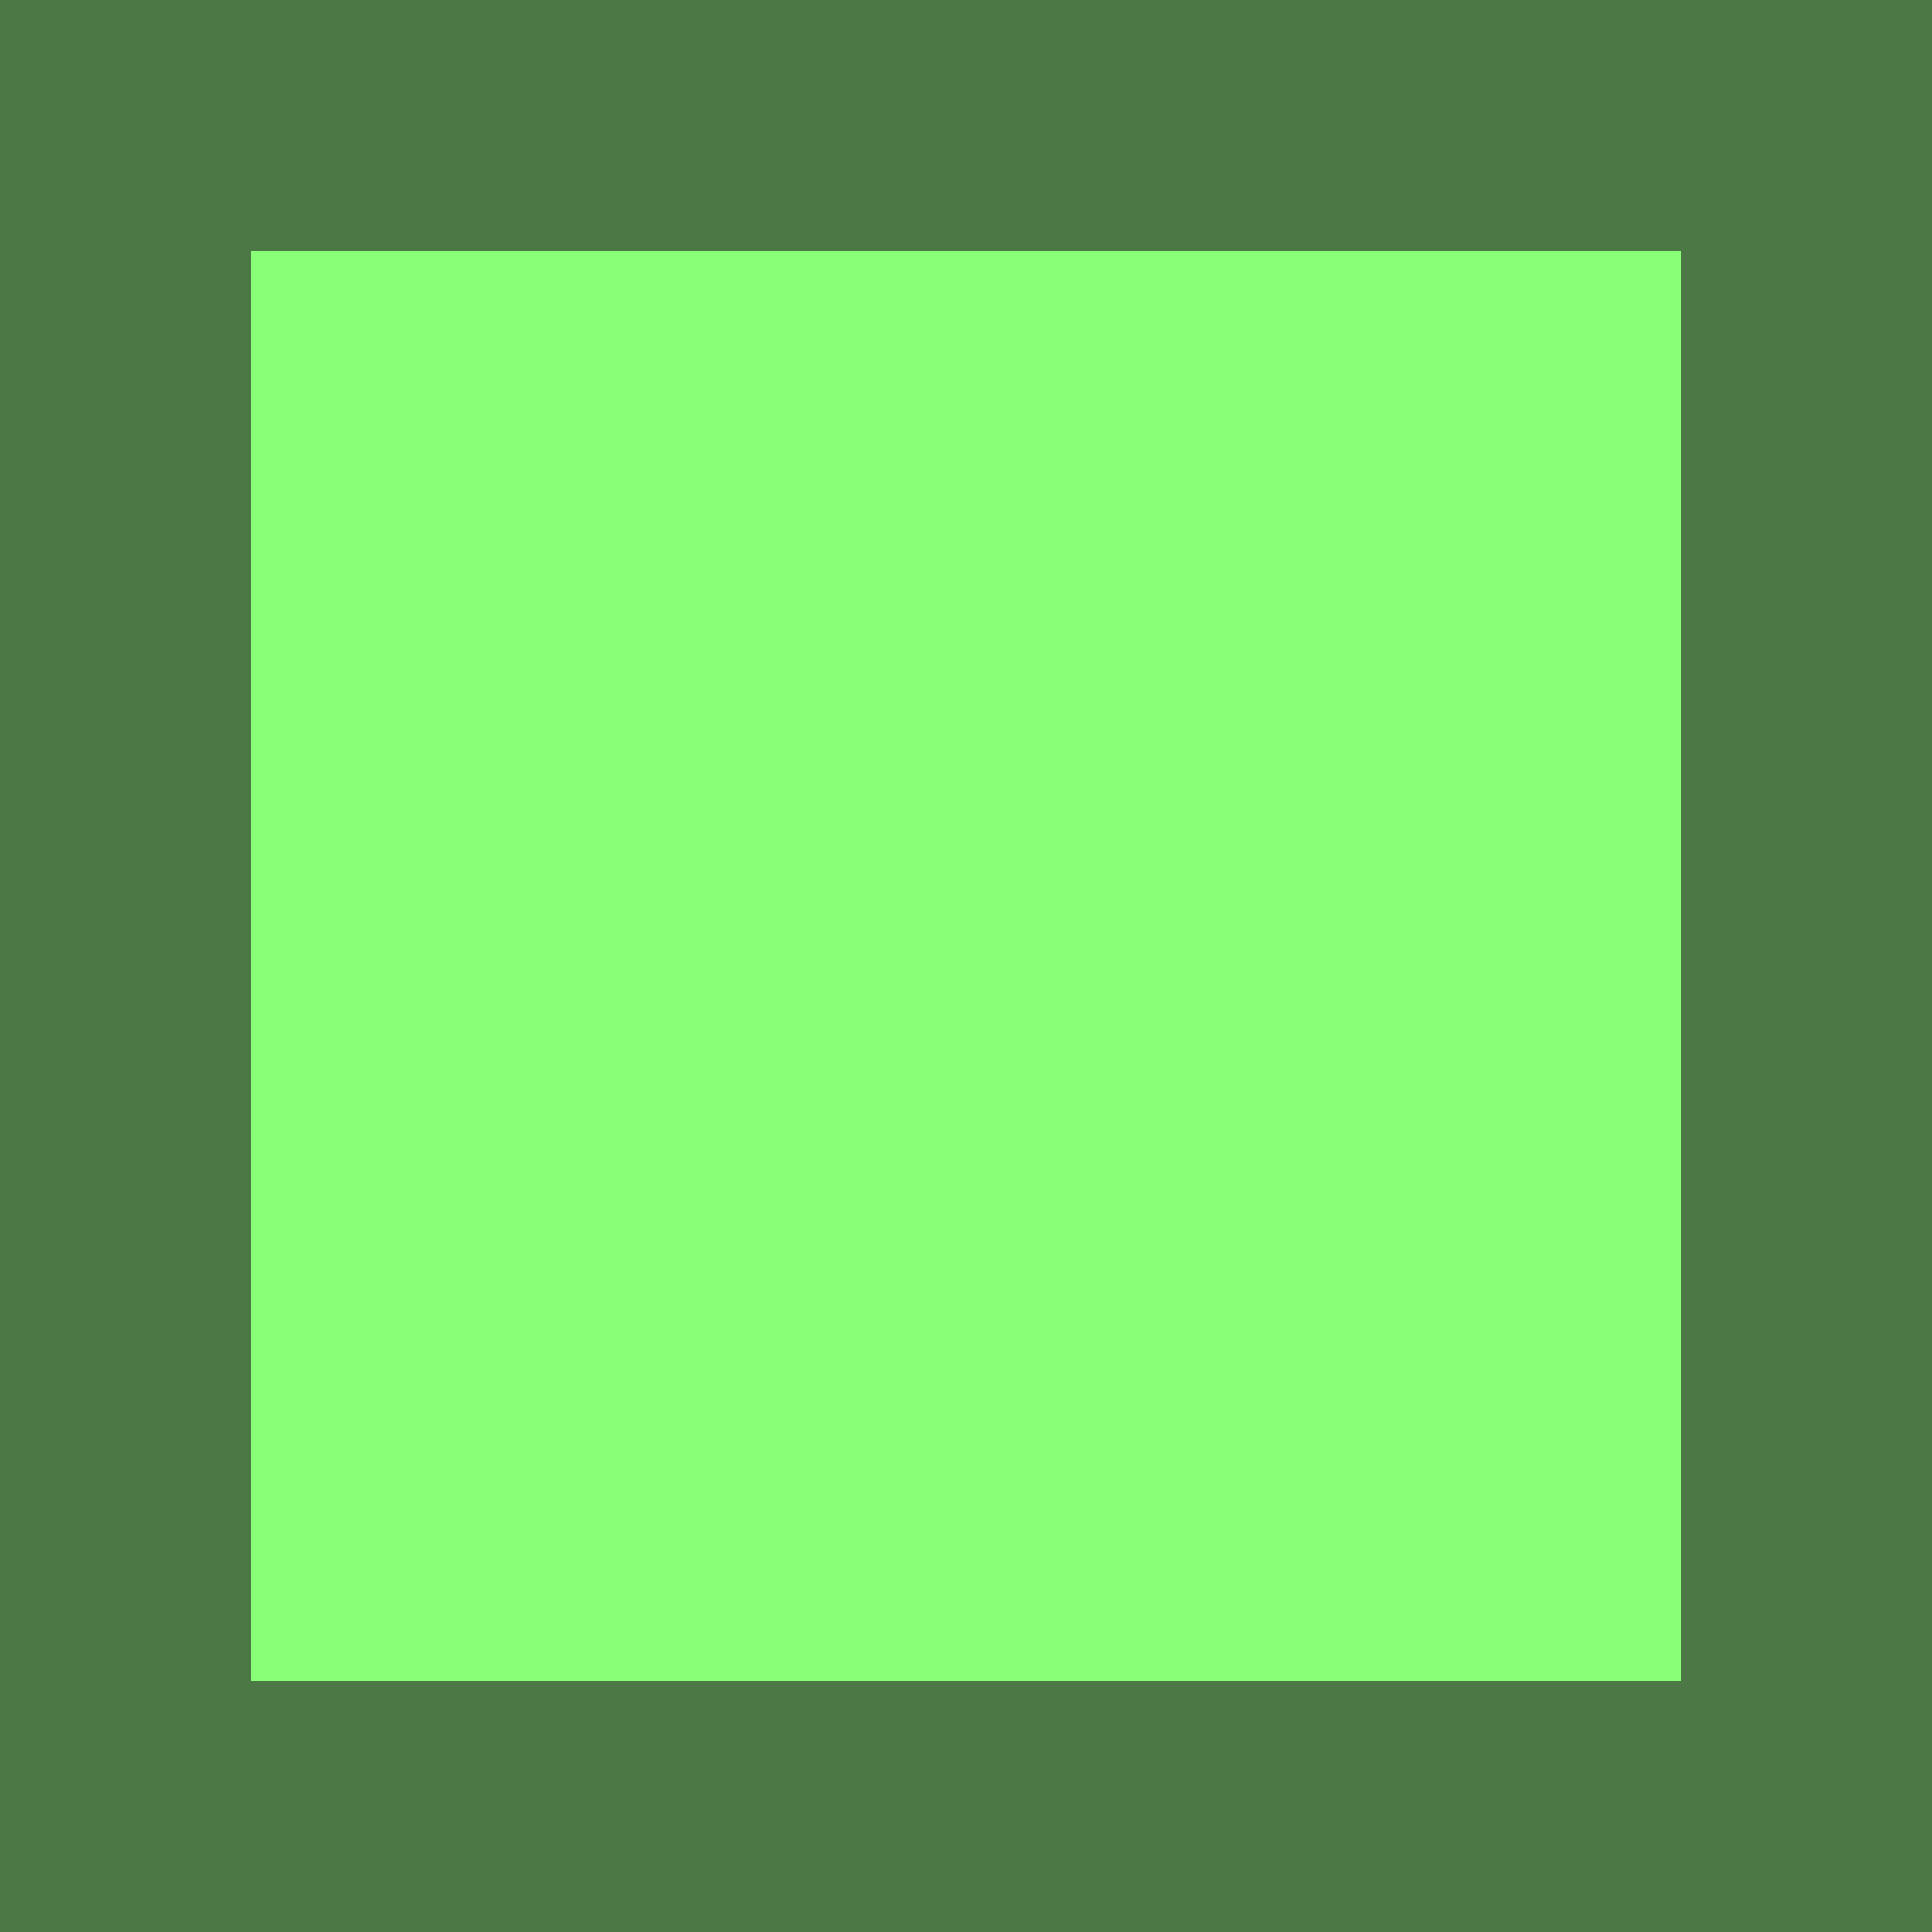
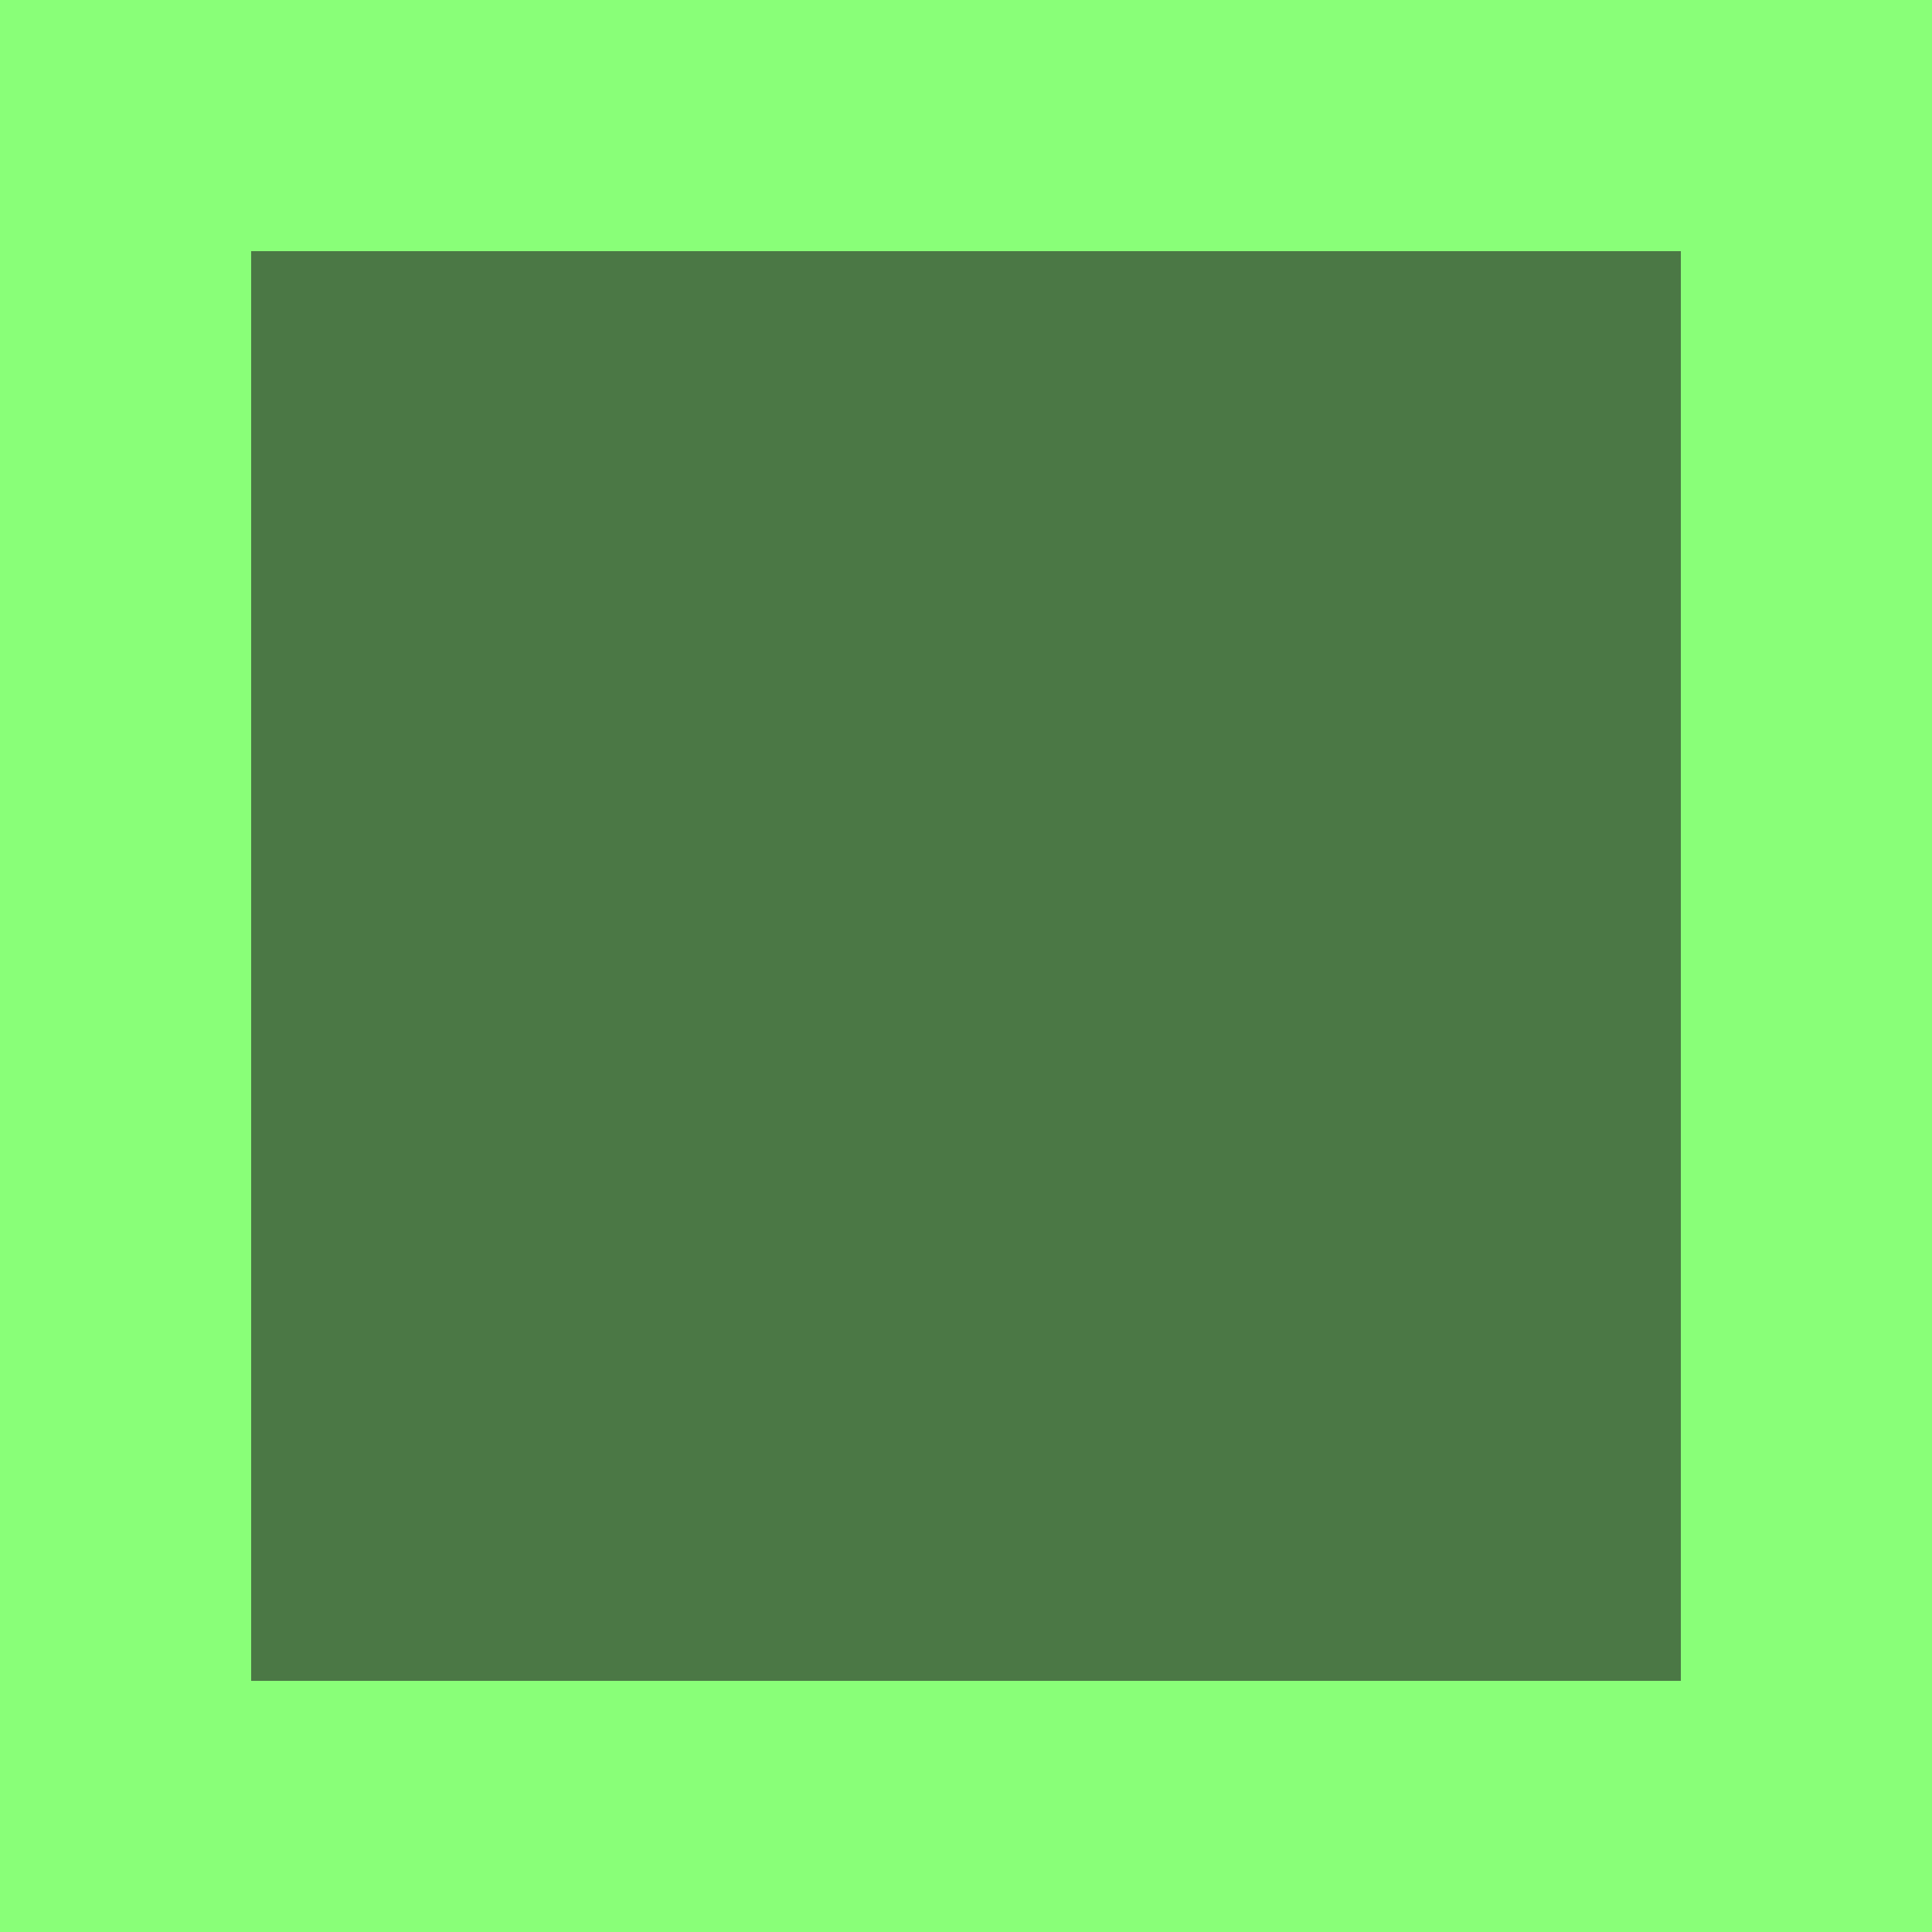
<svg xmlns="http://www.w3.org/2000/svg" version="1.1" name="sc-icon" preserveAspectRatio="xMinYMin" width="150px" height="150px" style="opacity:0.85;">
-   <rect x="3%" y="3%" height="94%" width="94%" stroke-width="20%" stroke="#2C6024" style="fill:#74FF60;" />
+   <rect x="3%" y="3%" height="94%" width="94%" stroke-width="20%" stroke="#74FF60" style="fill:#2C6024;" />
</svg>
